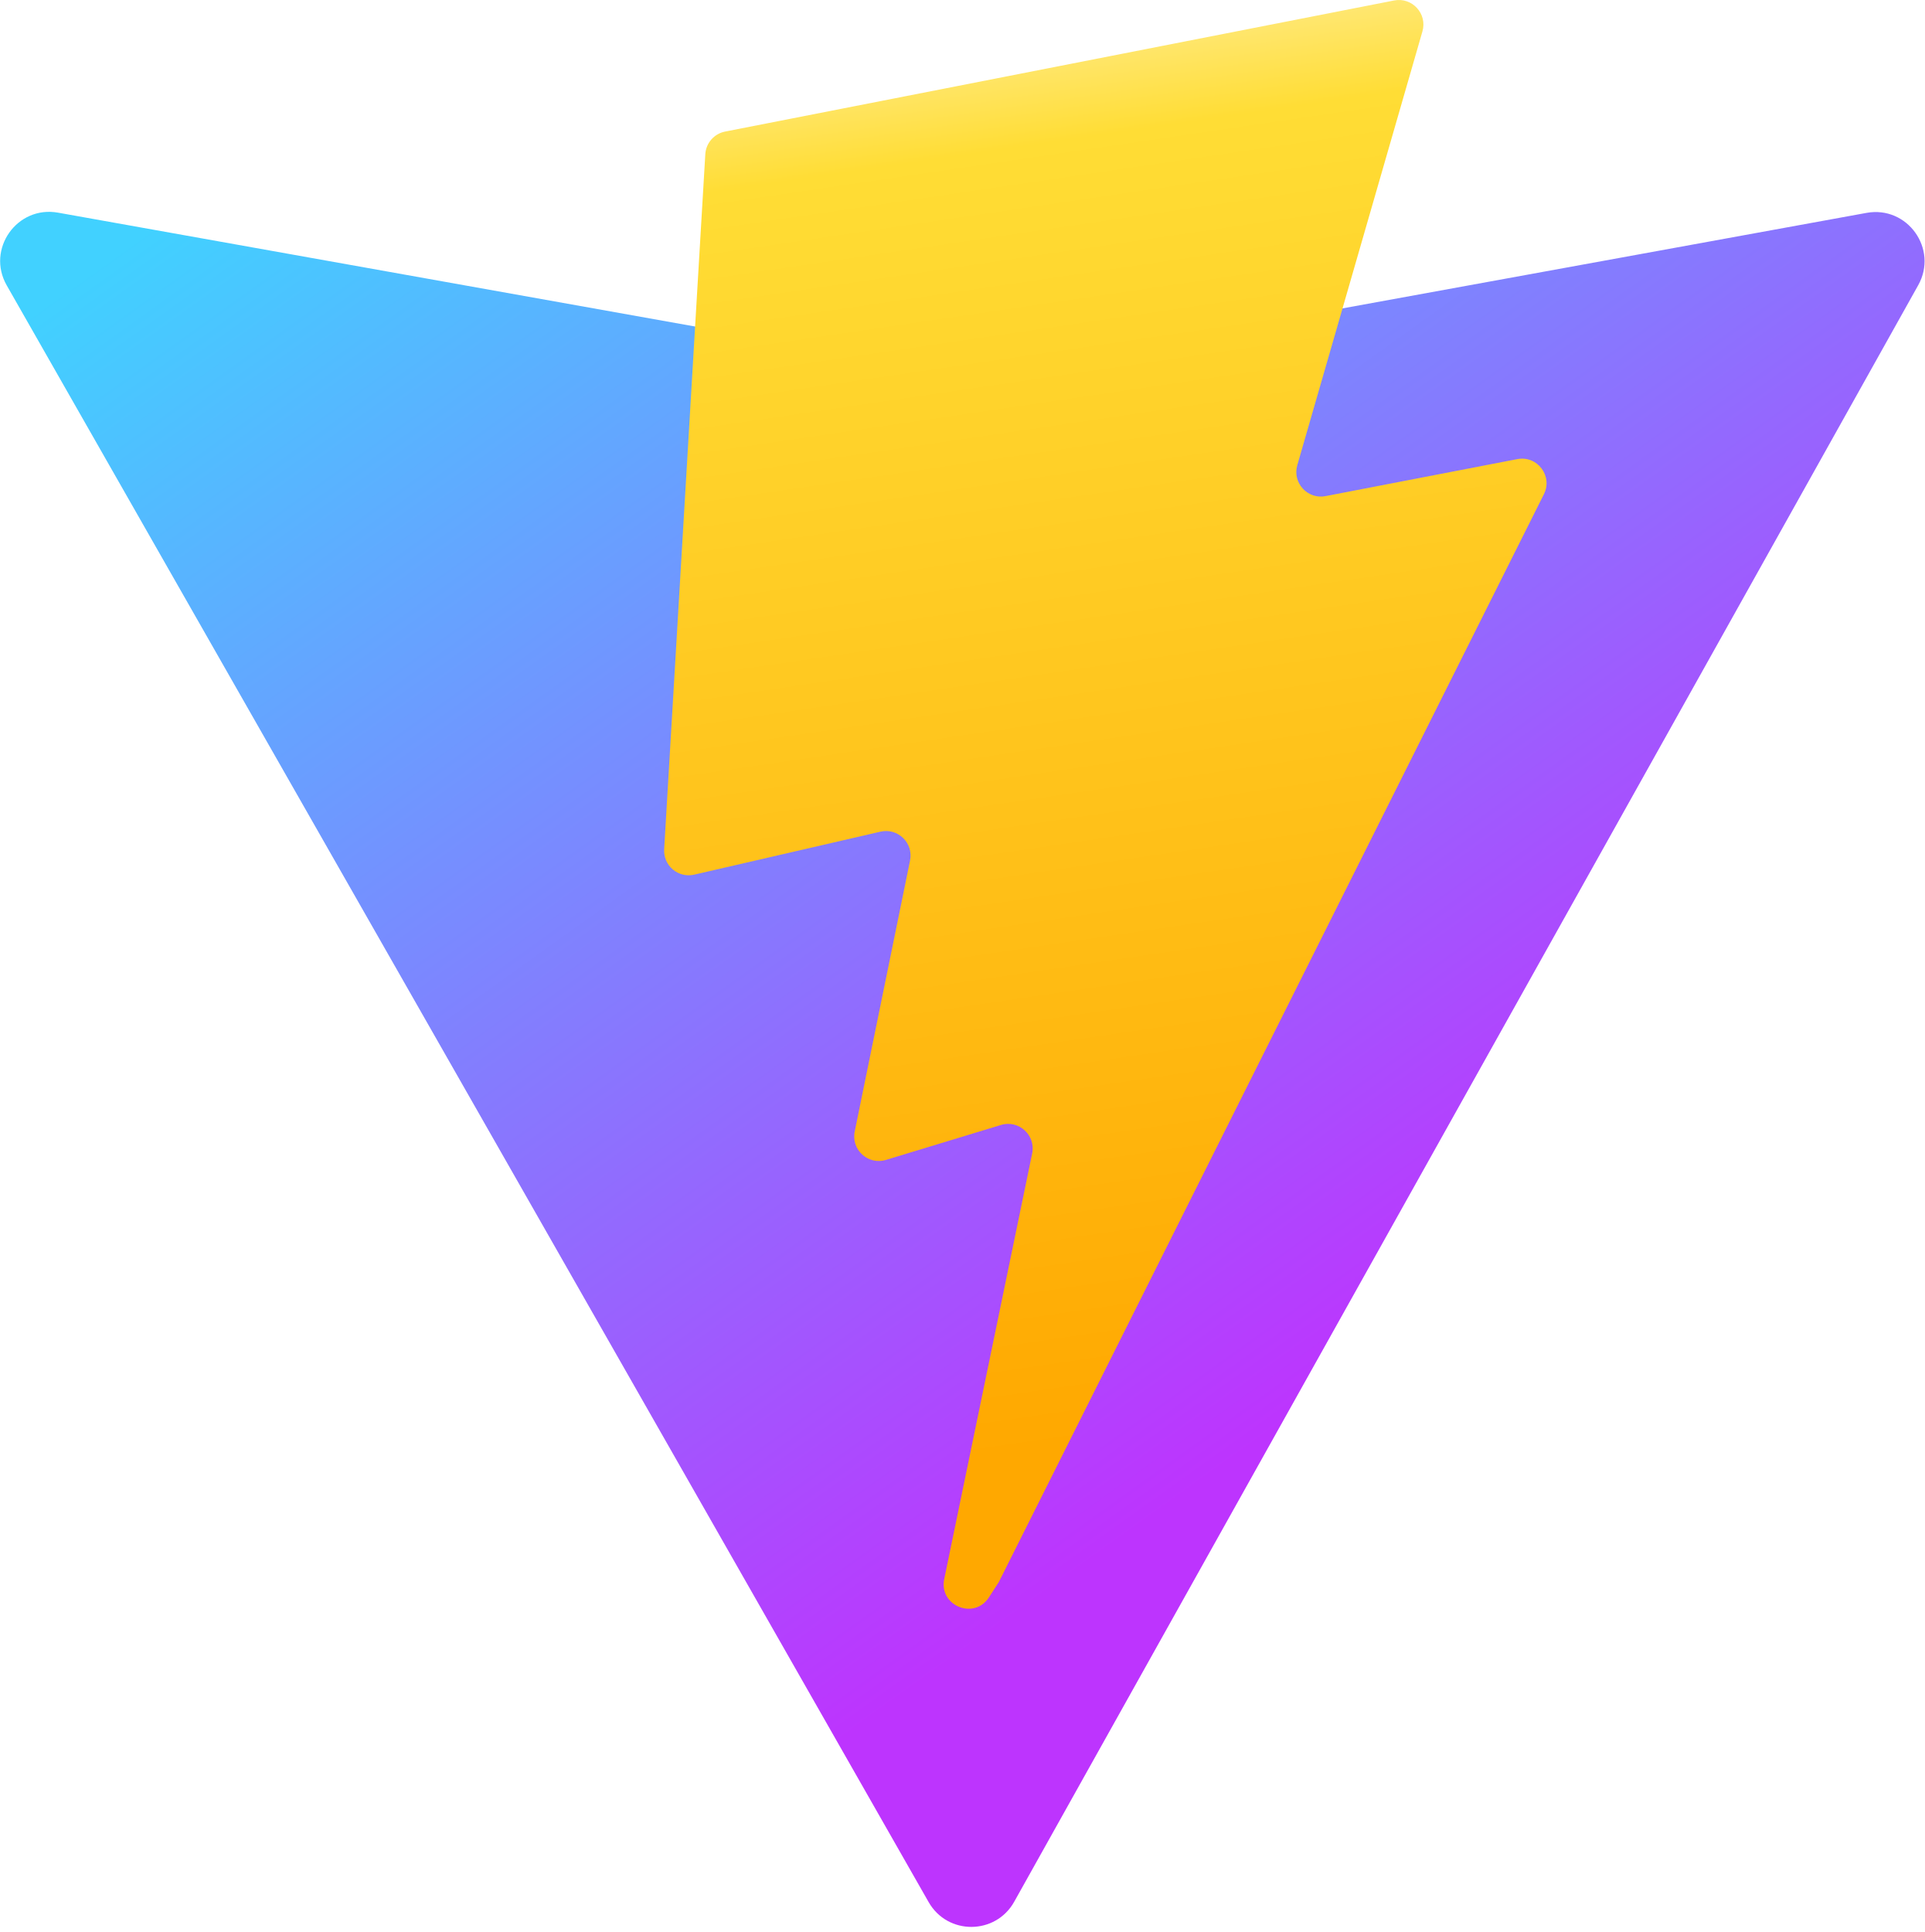
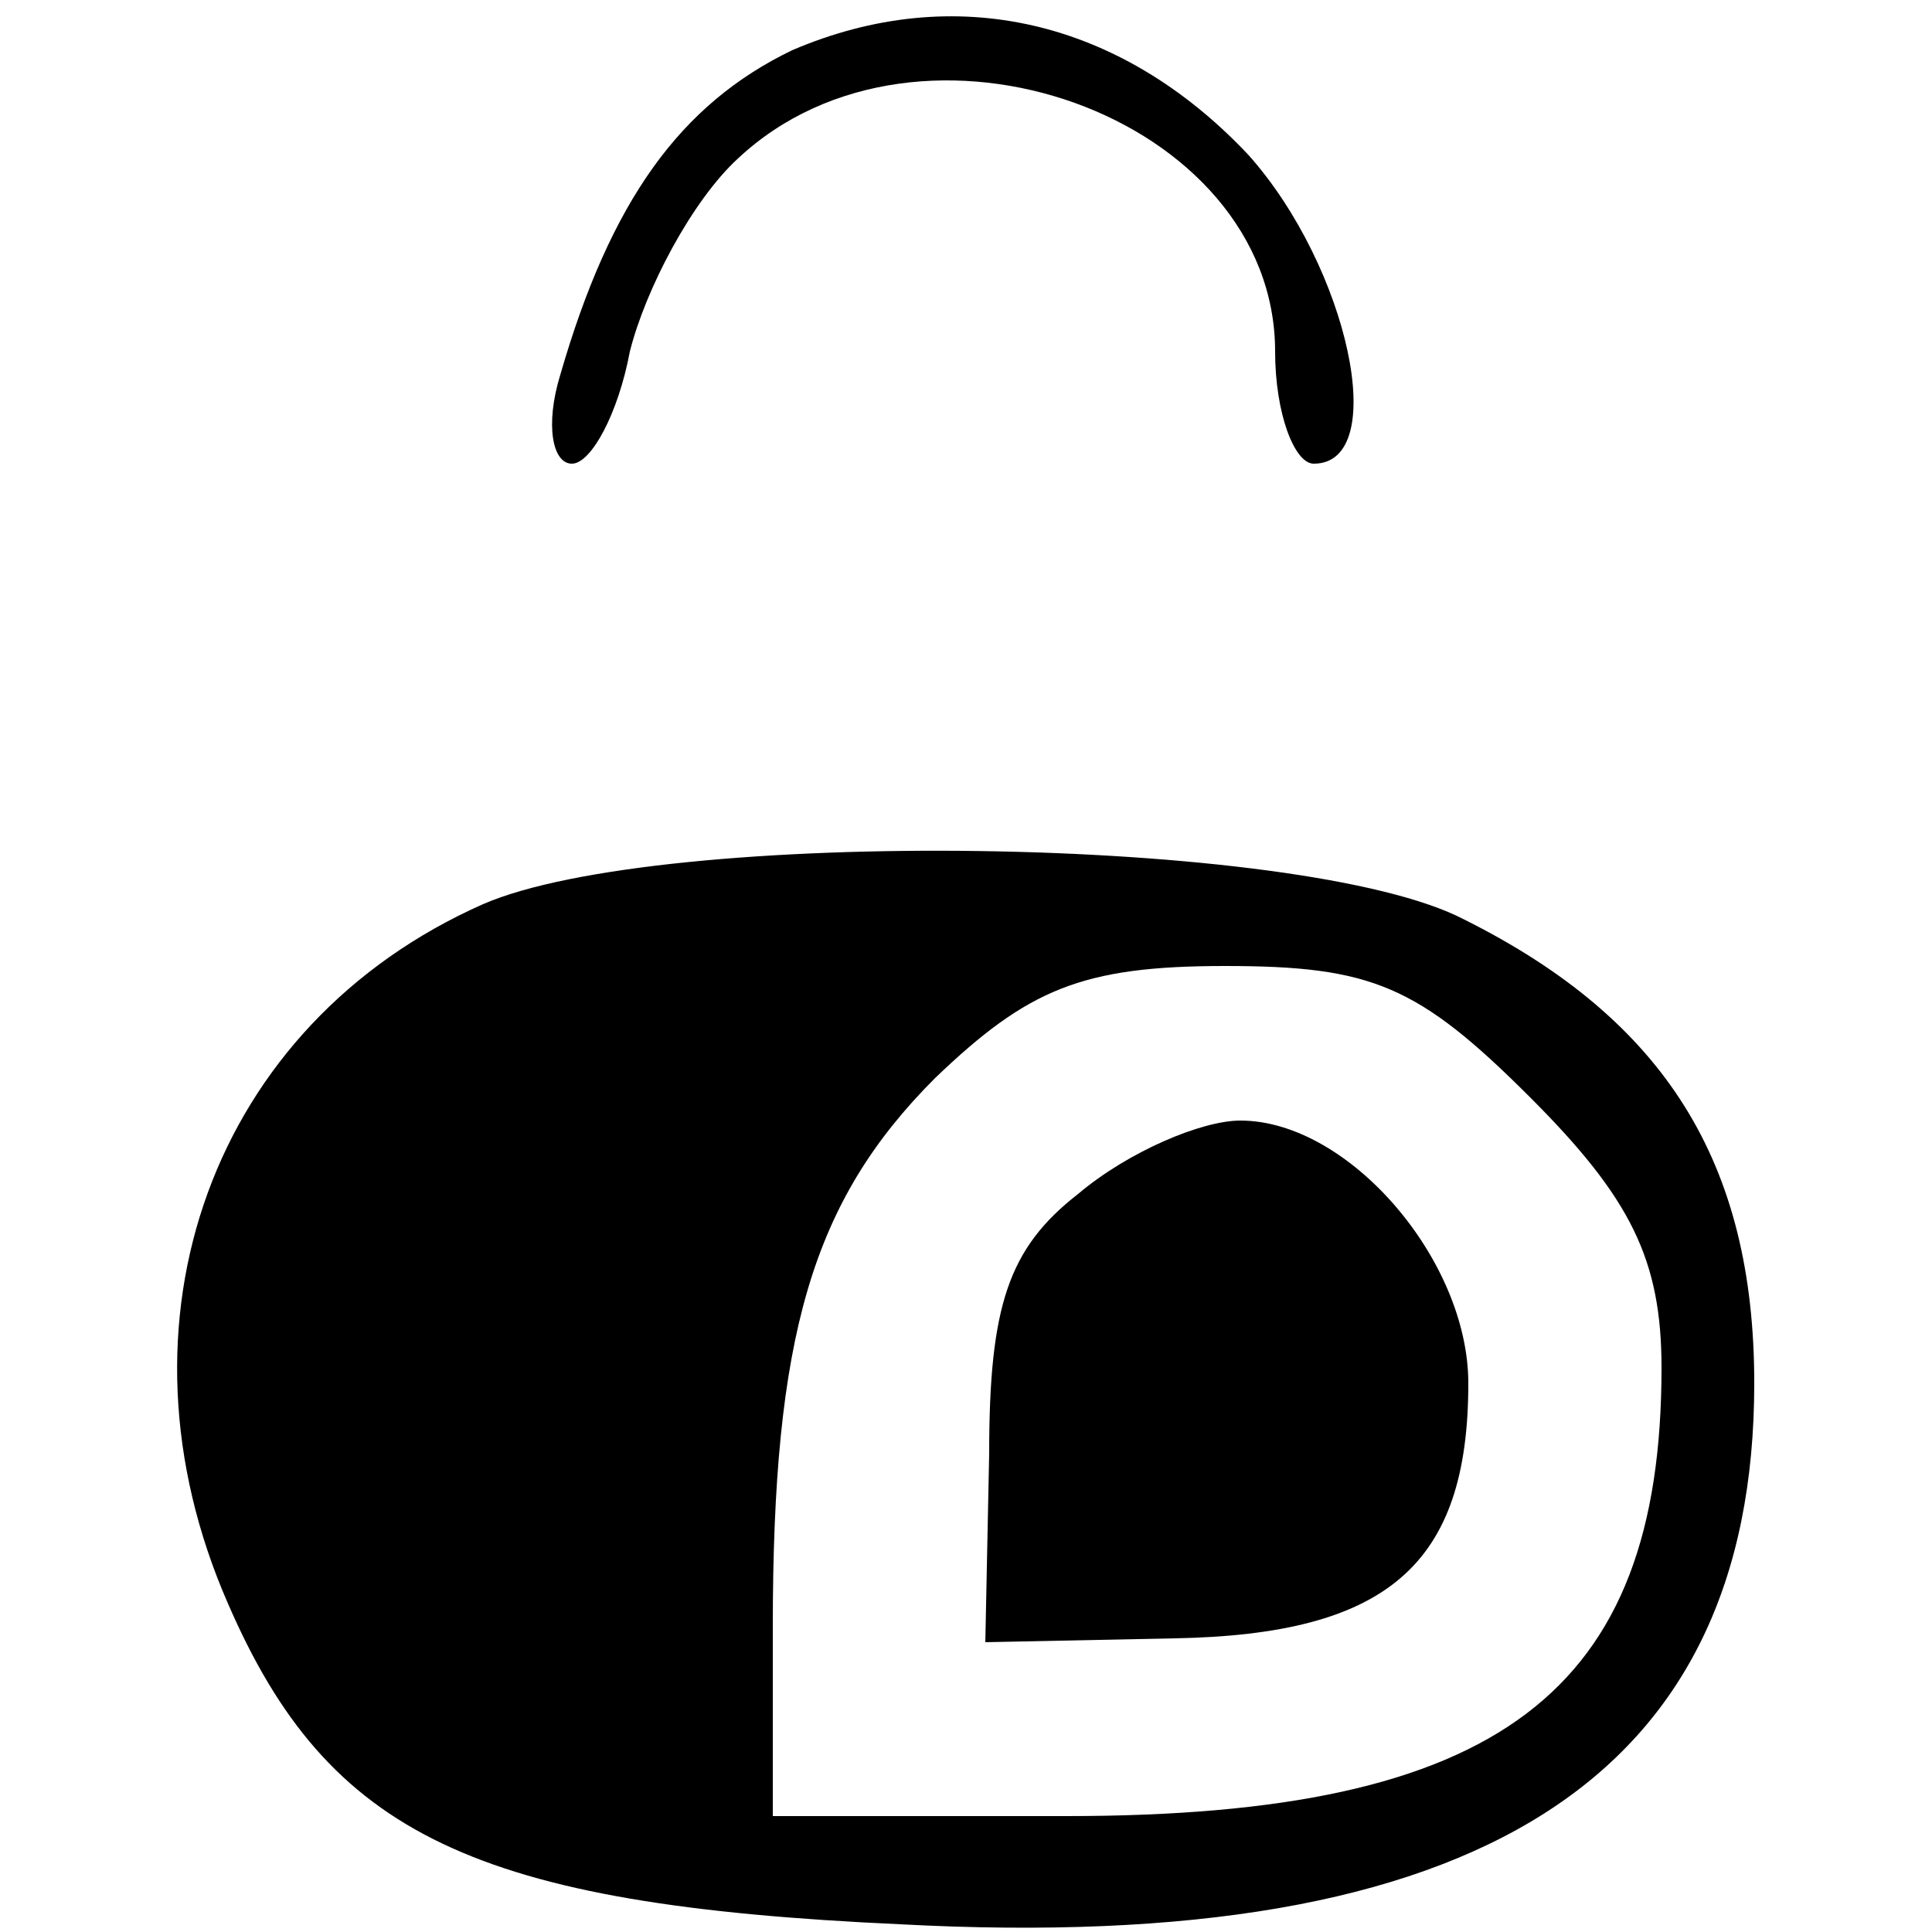
- <svg xmlns="http://www.w3.org/2000/svg" aria-hidden="true" role="img" class="iconify iconify--logos" width="31.88" height="32" preserveAspectRatio="xMidYMid meet" viewBox="0 0 256 257">
-   <defs>
-     <linearGradient id="IconifyId1813088fe1fbc01fb466" x1="-.828%" x2="57.636%" y1="7.652%" y2="78.411%">
-       <stop offset="0%" stop-color="#41D1FF" />
-       <stop offset="100%" stop-color="#BD34FE" />
-     </linearGradient>
-     <linearGradient id="IconifyId1813088fe1fbc01fb467" x1="43.376%" x2="50.316%" y1="2.242%" y2="89.03%">
-       <stop offset="0%" stop-color="#FFEA83" />
-       <stop offset="8.333%" stop-color="#FFDD35" />
-       <stop offset="100%" stop-color="#FFA800" />
-     </linearGradient>
-   </defs>
-   <path fill="url(#IconifyId1813088fe1fbc01fb466)" d="M255.153 37.938L134.897 252.976c-2.483 4.44-8.862 4.466-11.382.048L.875 37.958c-2.746-4.814 1.371-10.646 6.827-9.67l120.385 21.517a6.537 6.537 0 0 0 2.322-.004l117.867-21.483c5.438-.991 9.574 4.796 6.877 9.62Z" />
-   <path fill="url(#IconifyId1813088fe1fbc01fb467)" d="M185.432.063L96.44 17.501a3.268 3.268 0 0 0-2.634 3.014l-5.474 92.456a3.268 3.268 0 0 0 3.997 3.378l24.777-5.718c2.318-.535 4.413 1.507 3.936 3.838l-7.361 36.047c-.495 2.426 1.782 4.5 4.151 3.78l15.304-4.649c2.372-.72 4.652 1.36 4.15 3.788l-11.698 56.621c-.732 3.542 3.979 5.473 5.943 2.437l1.313-2.028l72.516-144.72c1.215-2.423-.88-5.186-3.54-4.672l-25.505 4.922c-2.396.462-4.435-1.77-3.759-4.114l16.646-57.705c.677-2.35-1.37-4.583-3.769-4.113Z" />
+ <svg xmlns="http://www.w3.org/2000/svg" version="1.0" width="50pt" height="50pt" viewBox="0 0 50 50" preserveAspectRatio="xMidYMid meet">
+   <g transform="translate(0,50) scale(0.1,-0.1)" fill="#000000" stroke="none">
+     <path d="M205 487 c-29 -14 -47 -39 -60 -84 -4 -13 -2 -23 3 -23 5 0 12 13 15 29 4 16 16 39 28 50 47 44 139 11 139 -50 0 -16 5 -29 10 -29 20 0 9 51 -17 80 -33 35 -76 45 -118 27z" />
+     <path d="M125 266 c-70 -31 -98 -108 -66 -181 26 -60 64 -78 174 -83 150 -8 221 38 221 140 0 57 -23 94 -75 120 -42 22 -208 24 -254 4z m271 -50 c26 -26 34 -42 34 -70 0 -84 -42 -116 -154 -116 l-76 0 0 49 c0 75 10 110 42 142 24 23 38 29 75 29 38 0 50 -5 79 -34z" />
+     <path d="M279 191 c-18 -14 -23 -29 -23 -67 l-1 -49 49 1 c55 1 76 19 76 66 0 32 -31 68 -59 68 -10 0 -29 -8 -42 -19z" />
+   </g>
</svg>
